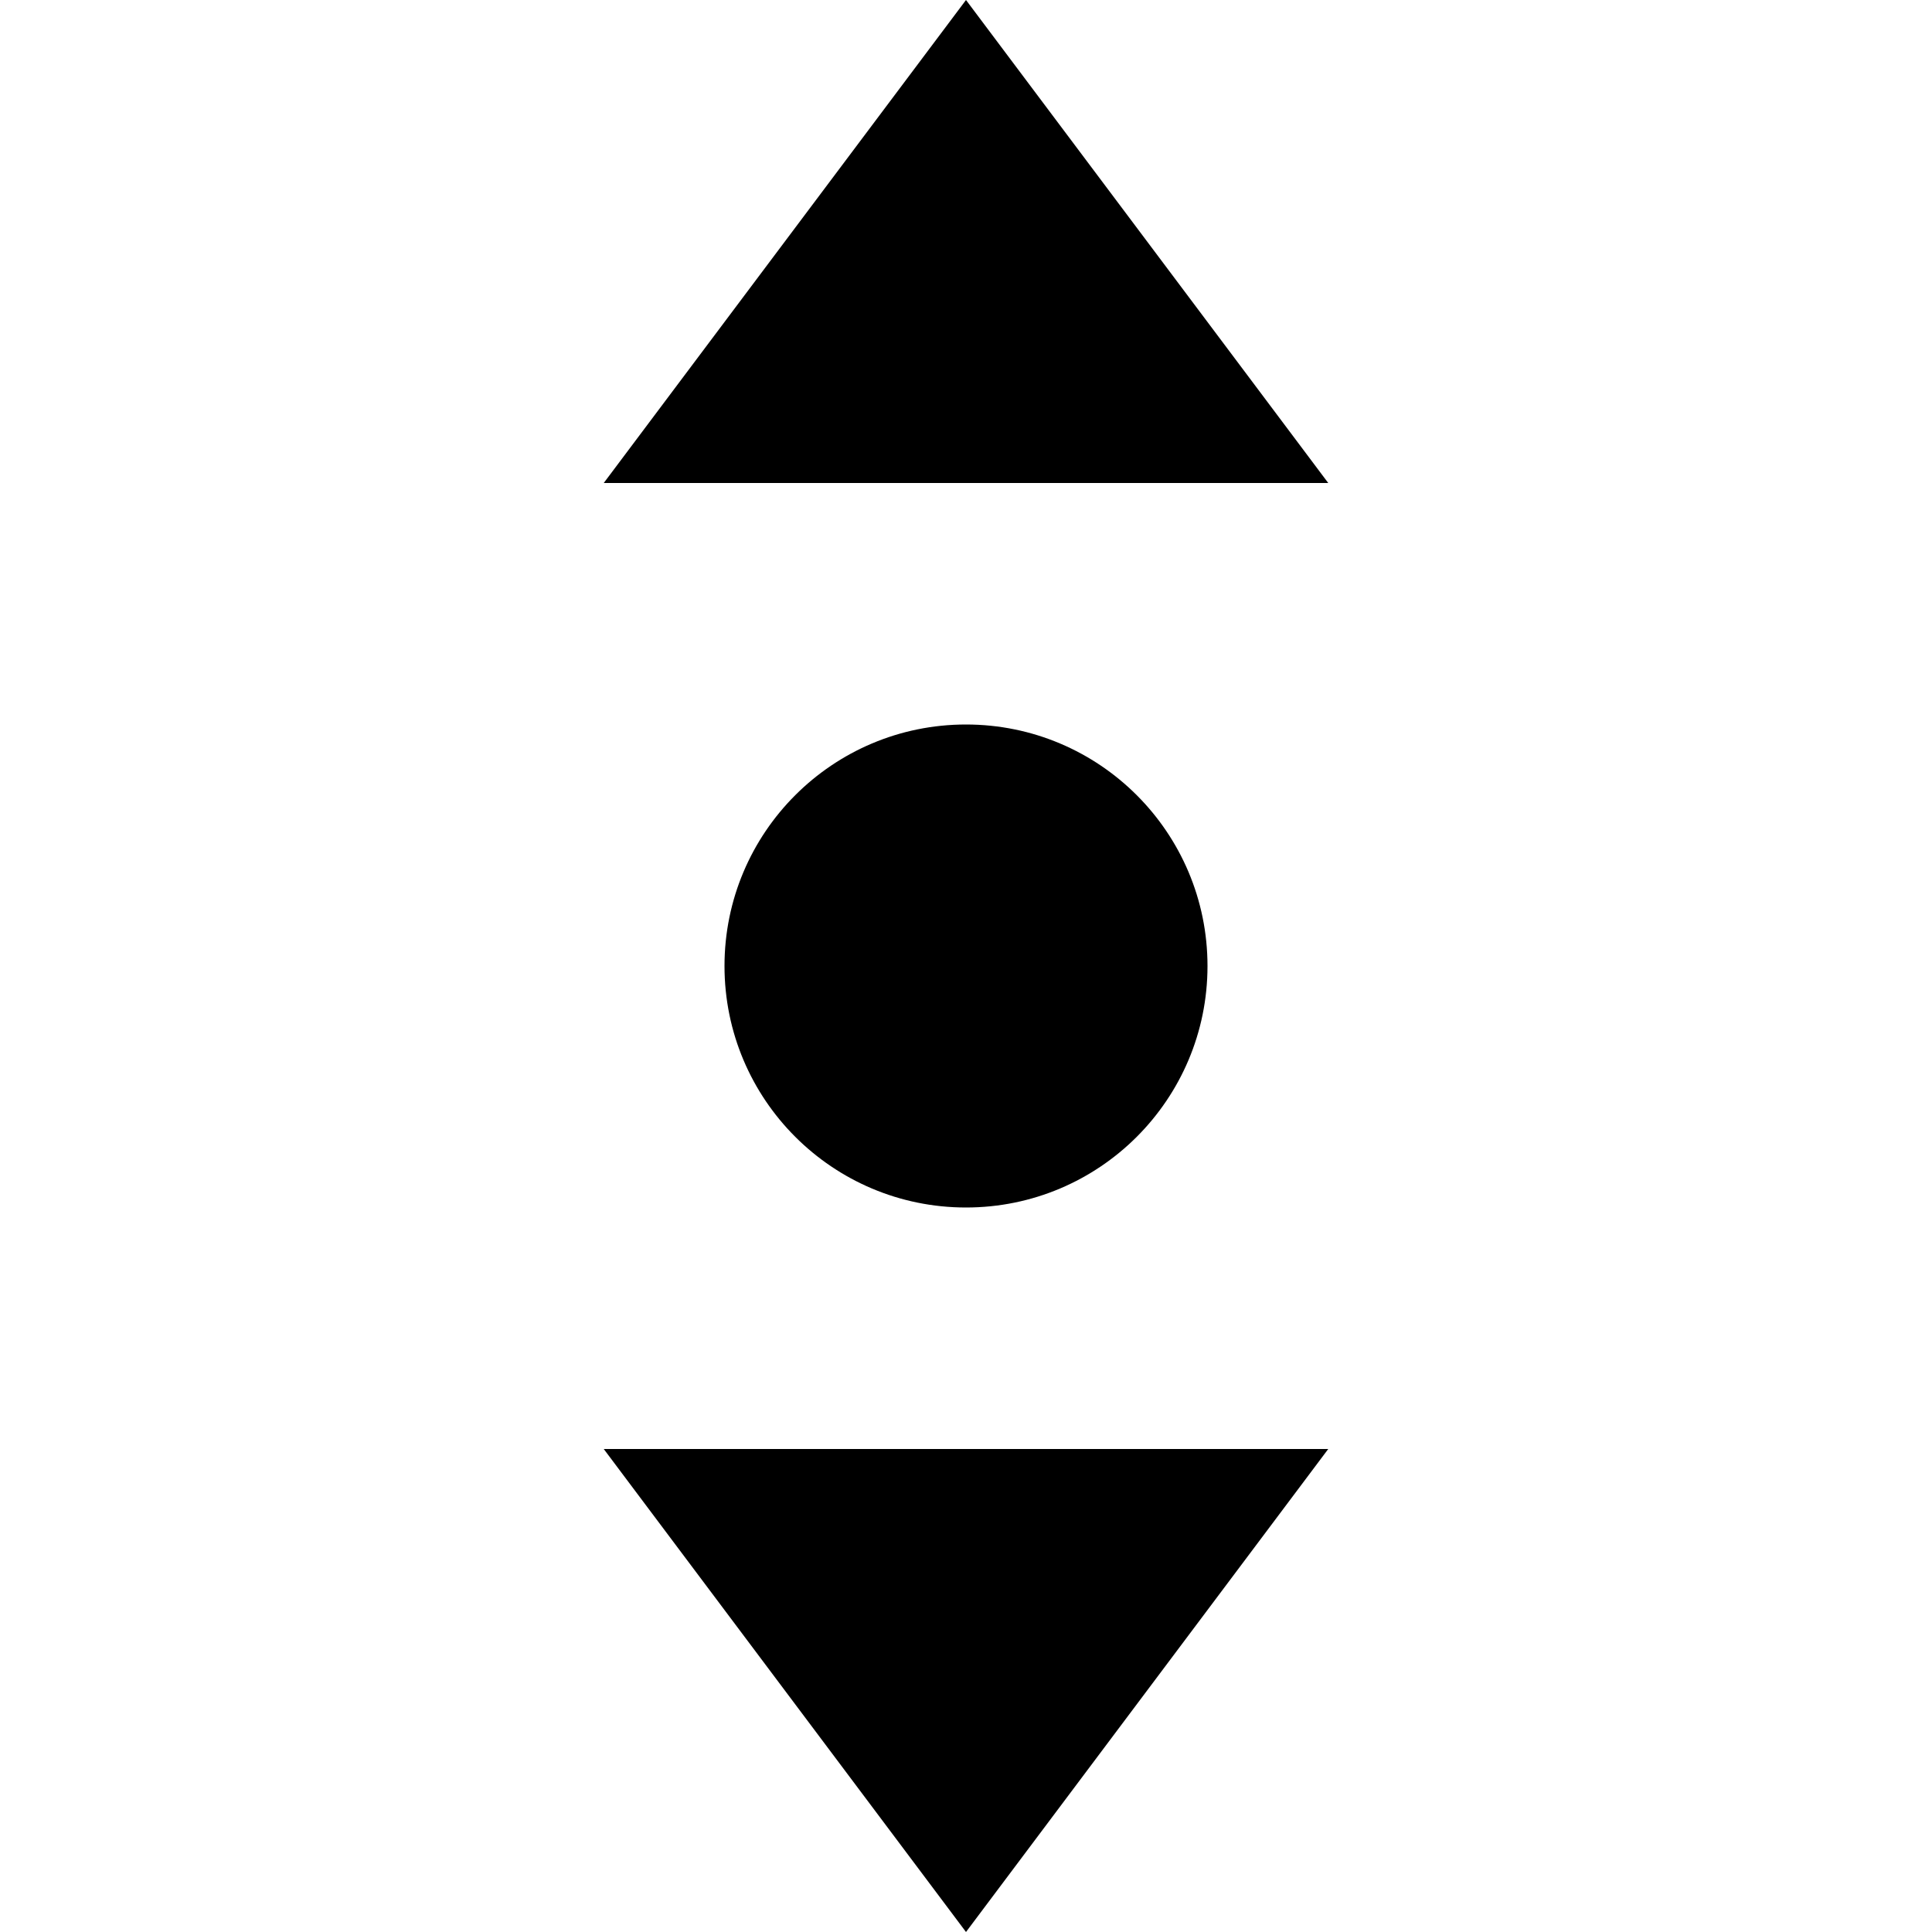
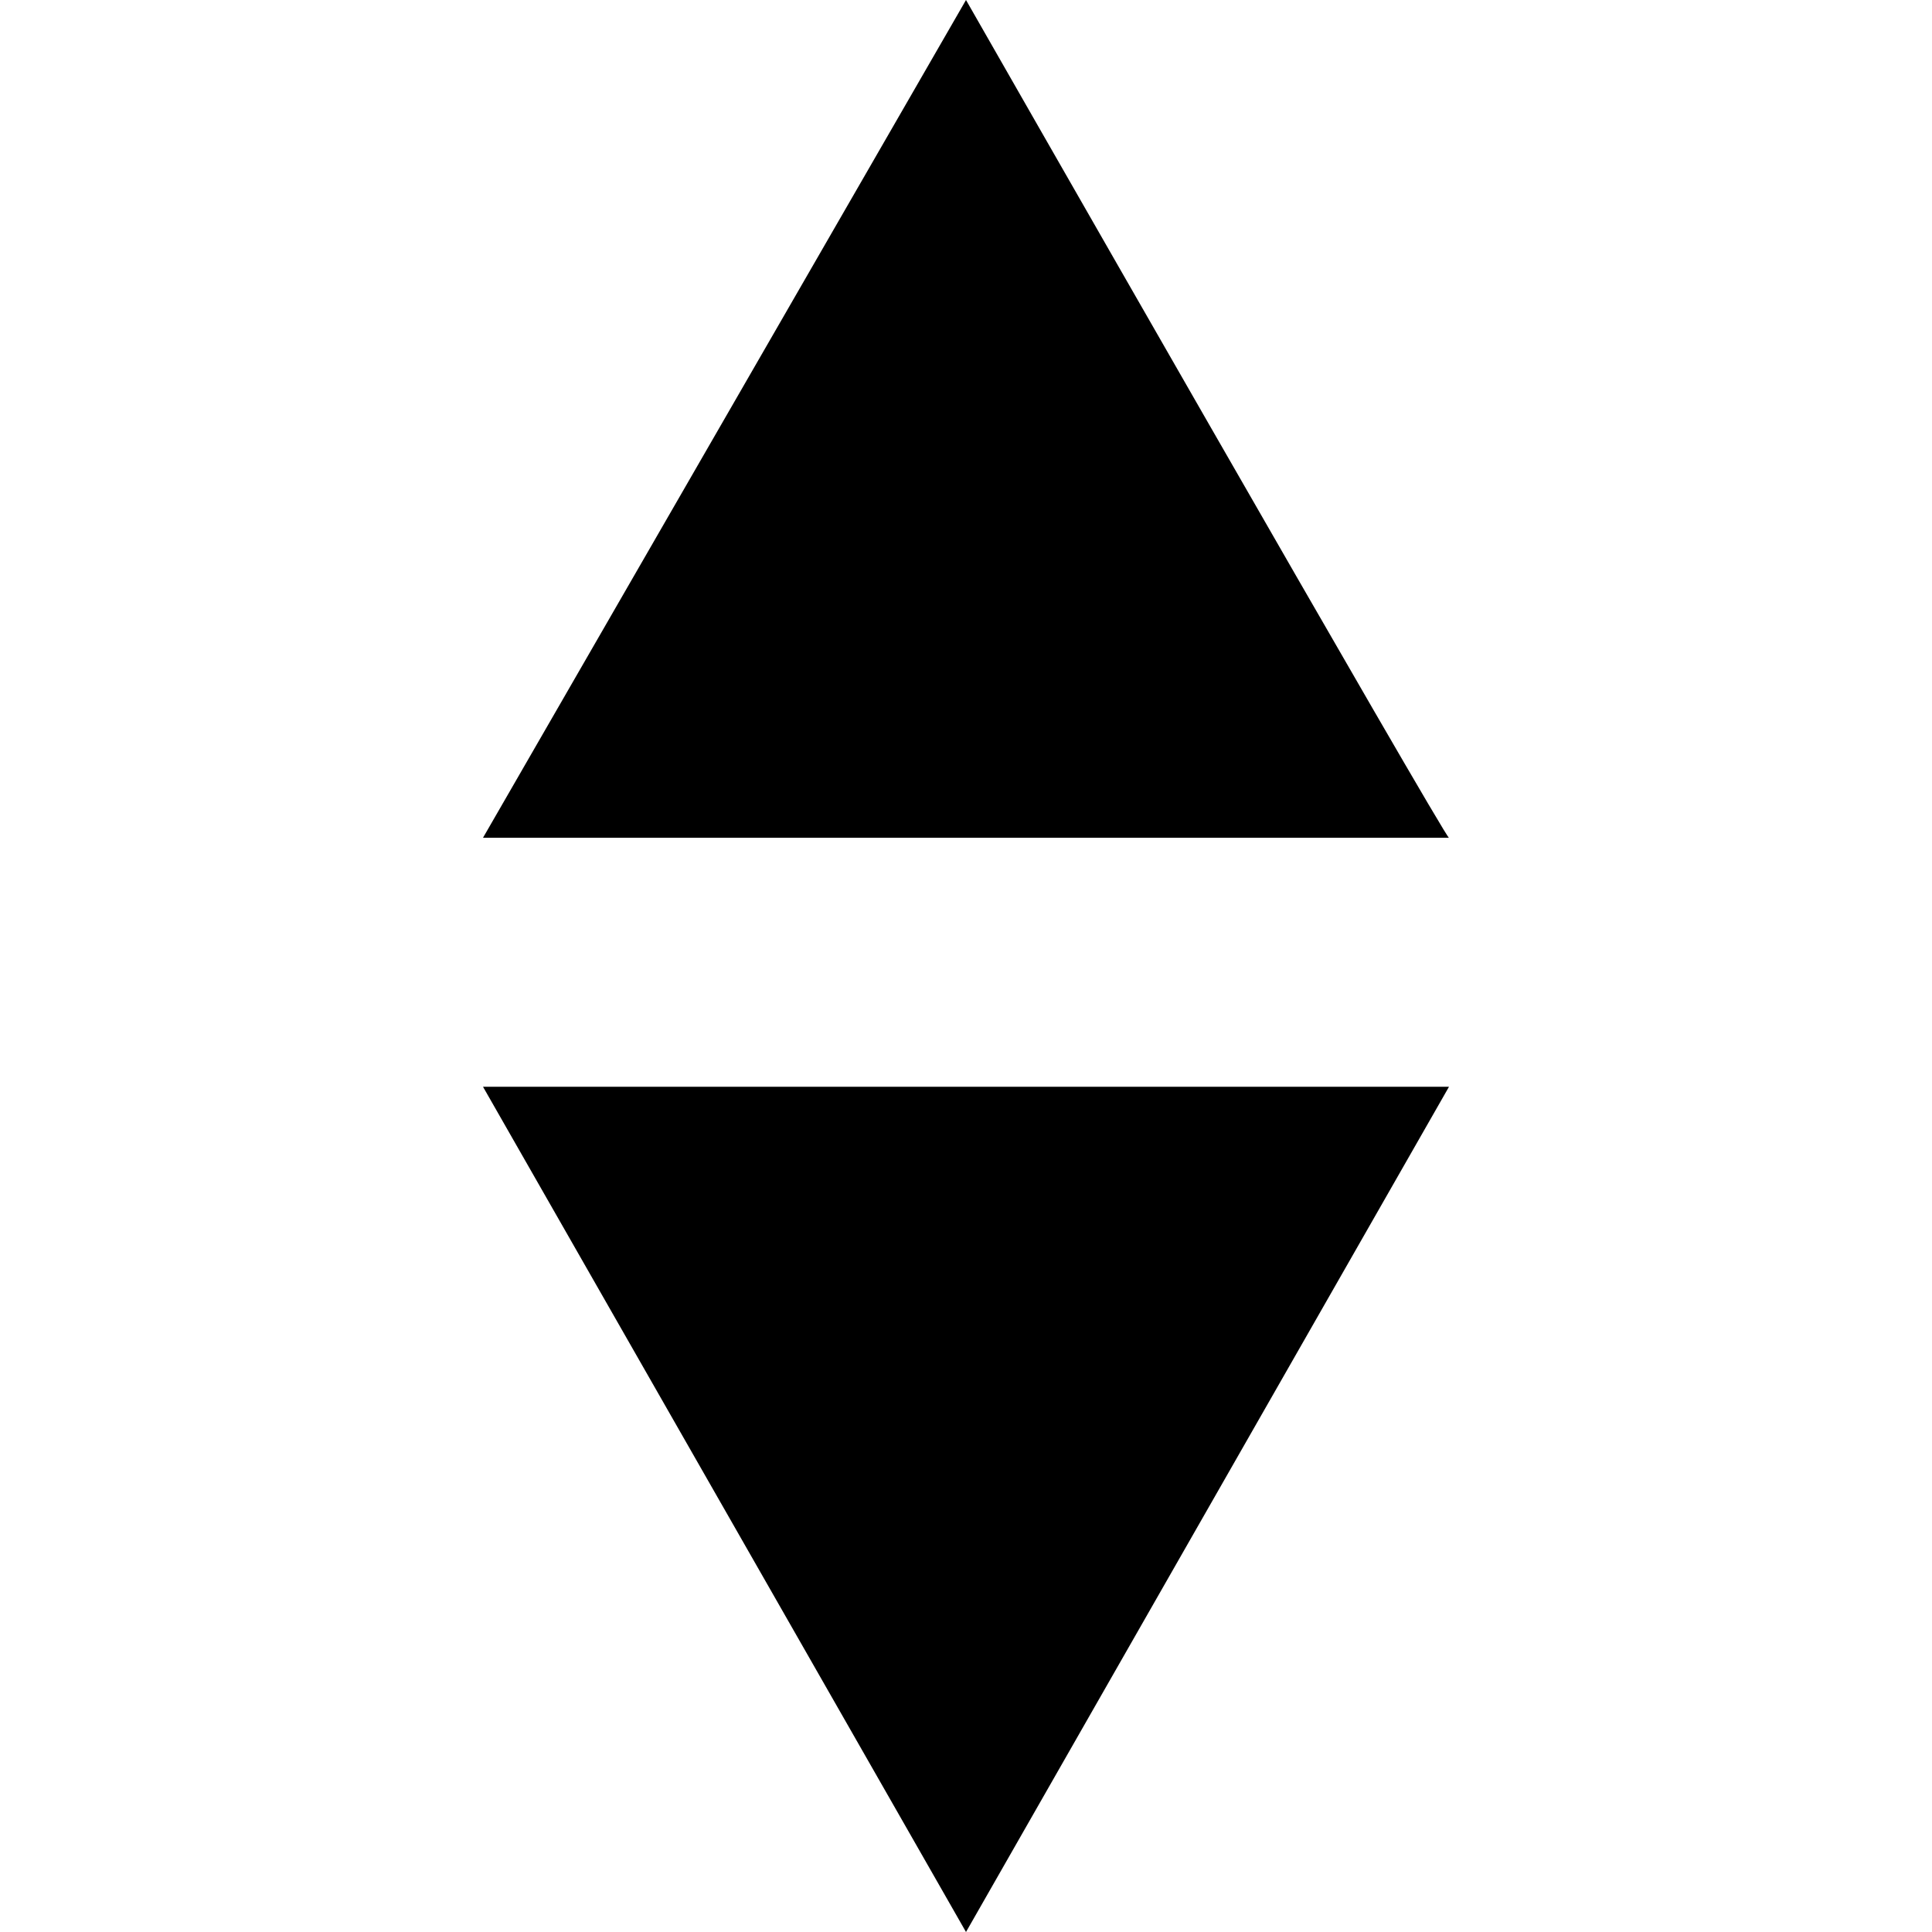
- <svg xmlns="http://www.w3.org/2000/svg" width="16" height="16" version="1.1" viewBox="0 0 16 16">
-   <g transform="rotate(90 8 8)">
-     <path d="m4 5-4 3 4 3v-6zm8 0v6l4-3-4-3zm-4 1c-1.105 0-2 0.895-2 2s0.895 2 2 2 2-0.895 2-2-0.895-2-2-2z" style="fill:currentColor" />
-   </g>
+ <svg xmlns="http://www.w3.org/2000/svg" width="16" height="16" viewBox="0 0 16 16">
+   <path style="fill:currentColor" d="M 8 0 L 4 6.938 L 12 6.938 C 12 7 8 0 8 0 z M 4 9 L 8 16 L 12 9 L 4 9 z" />
</svg>
